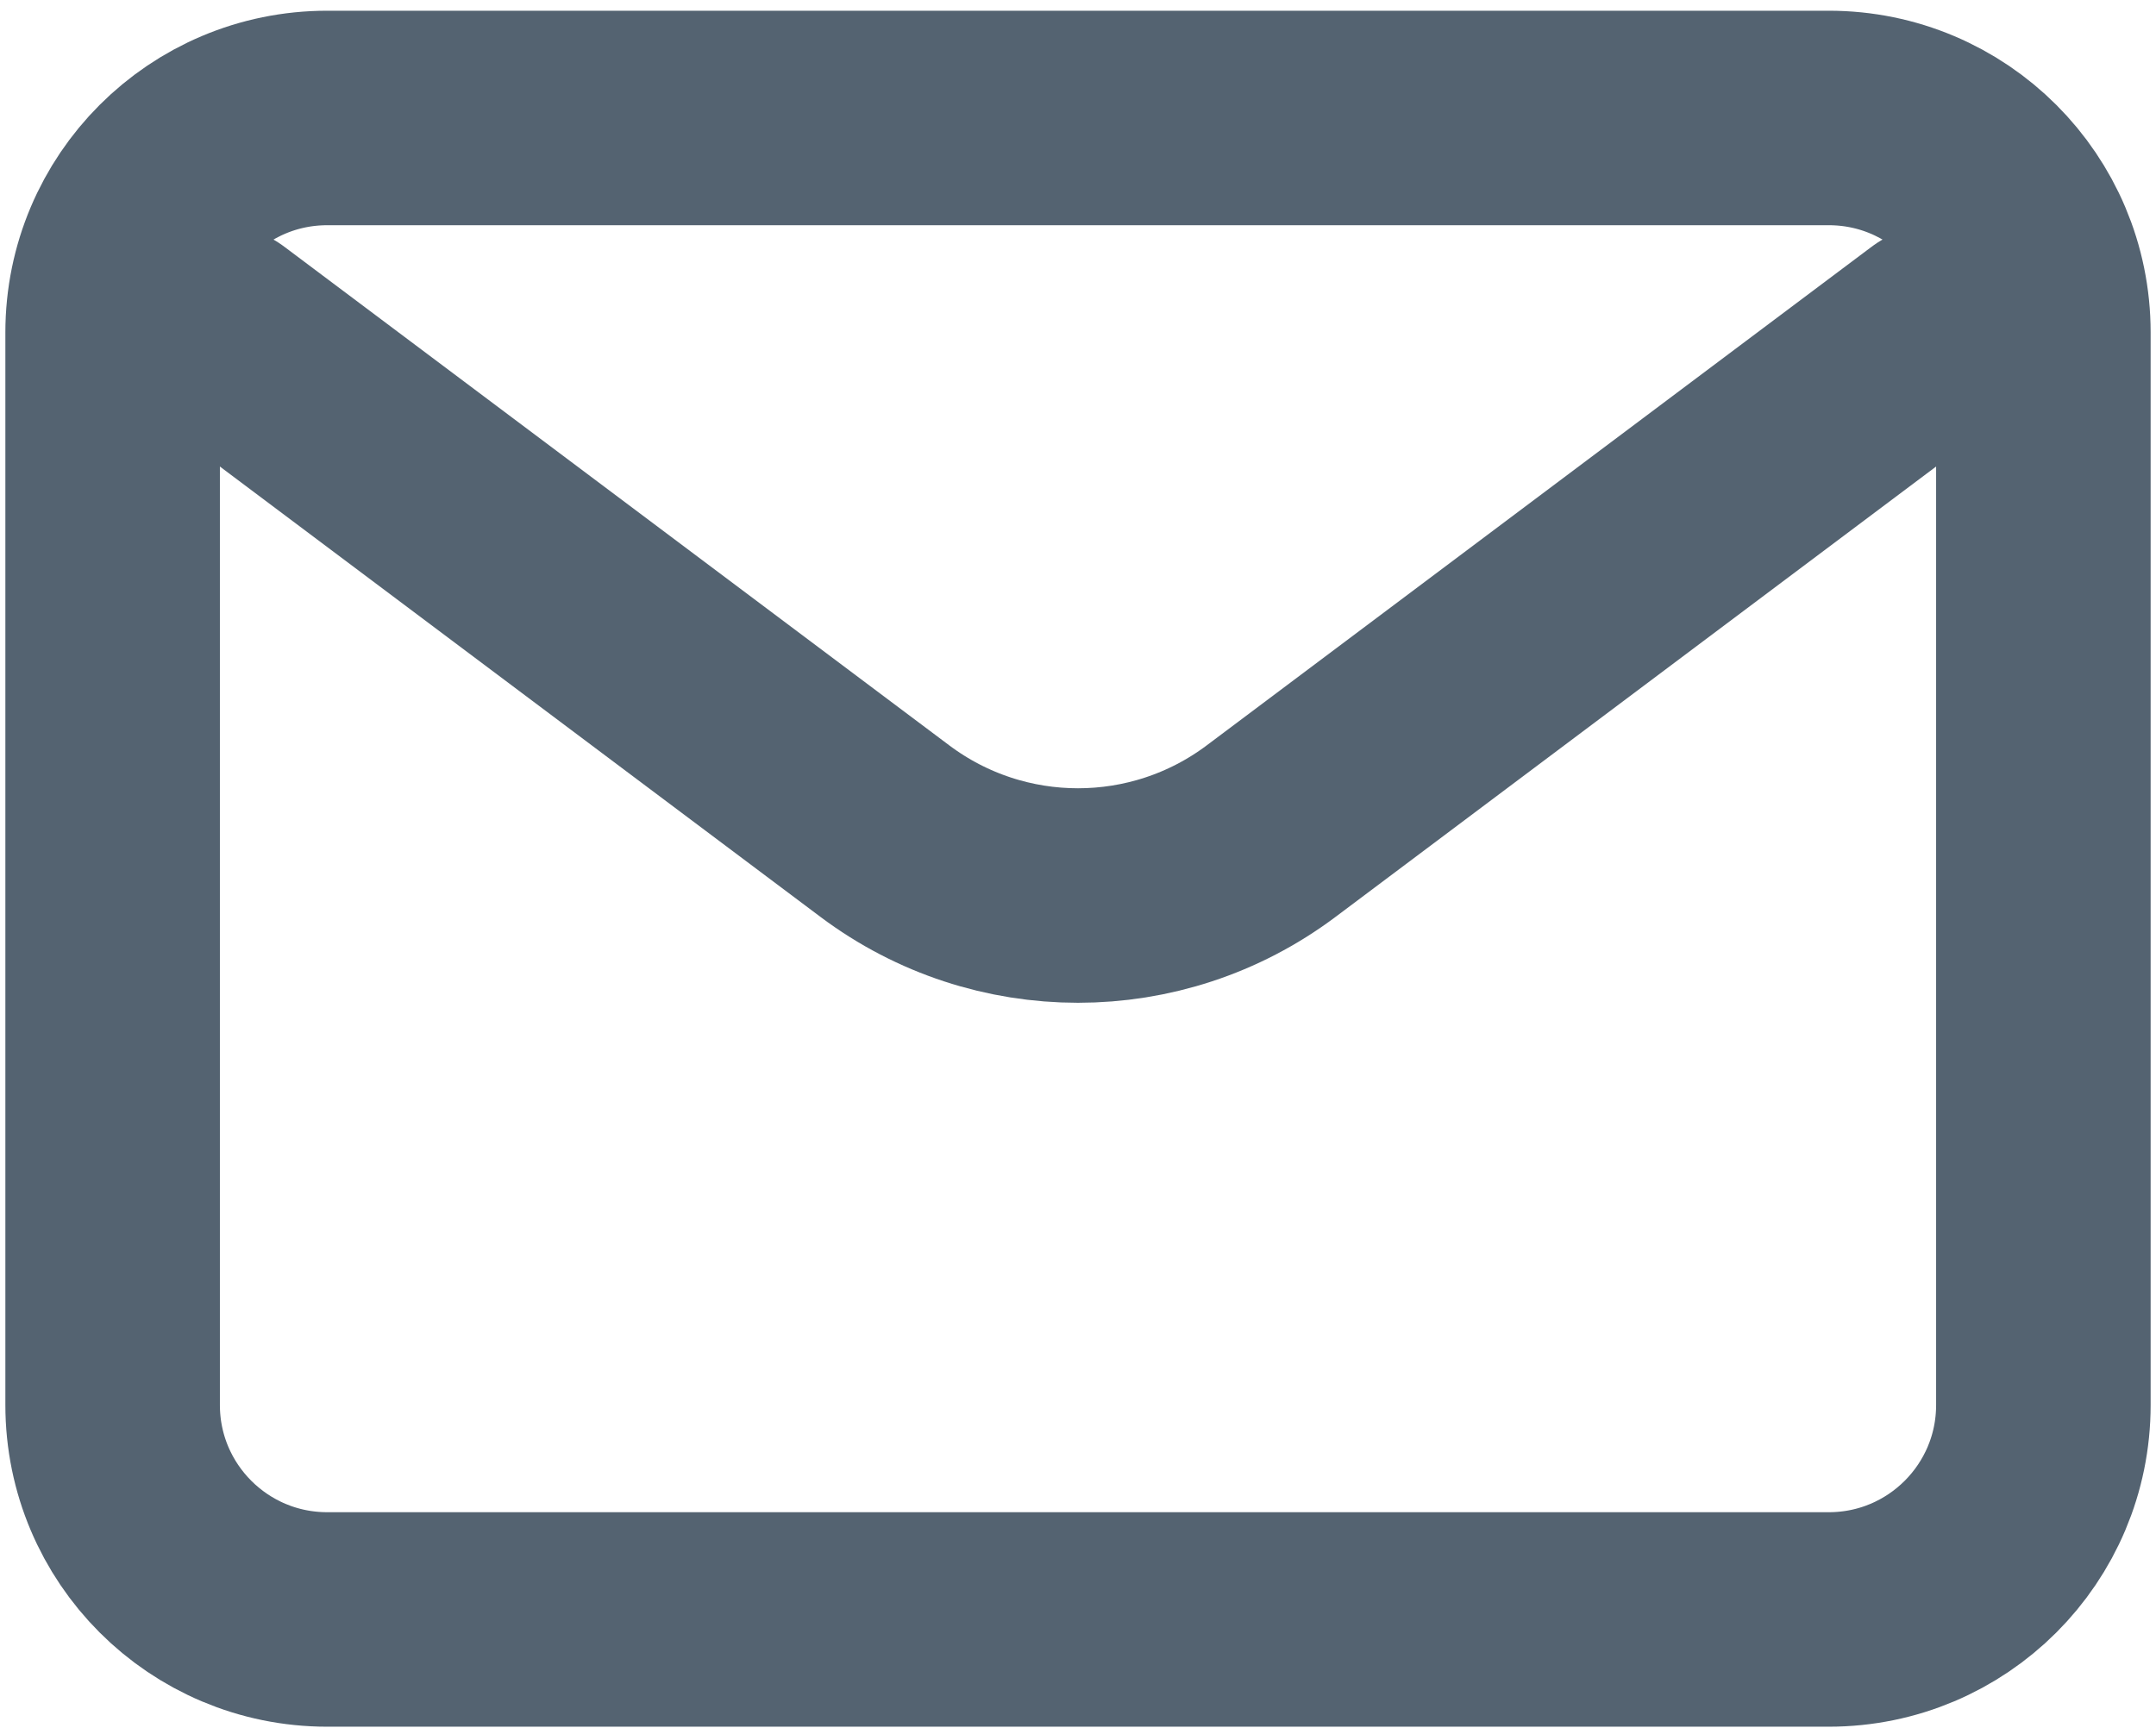
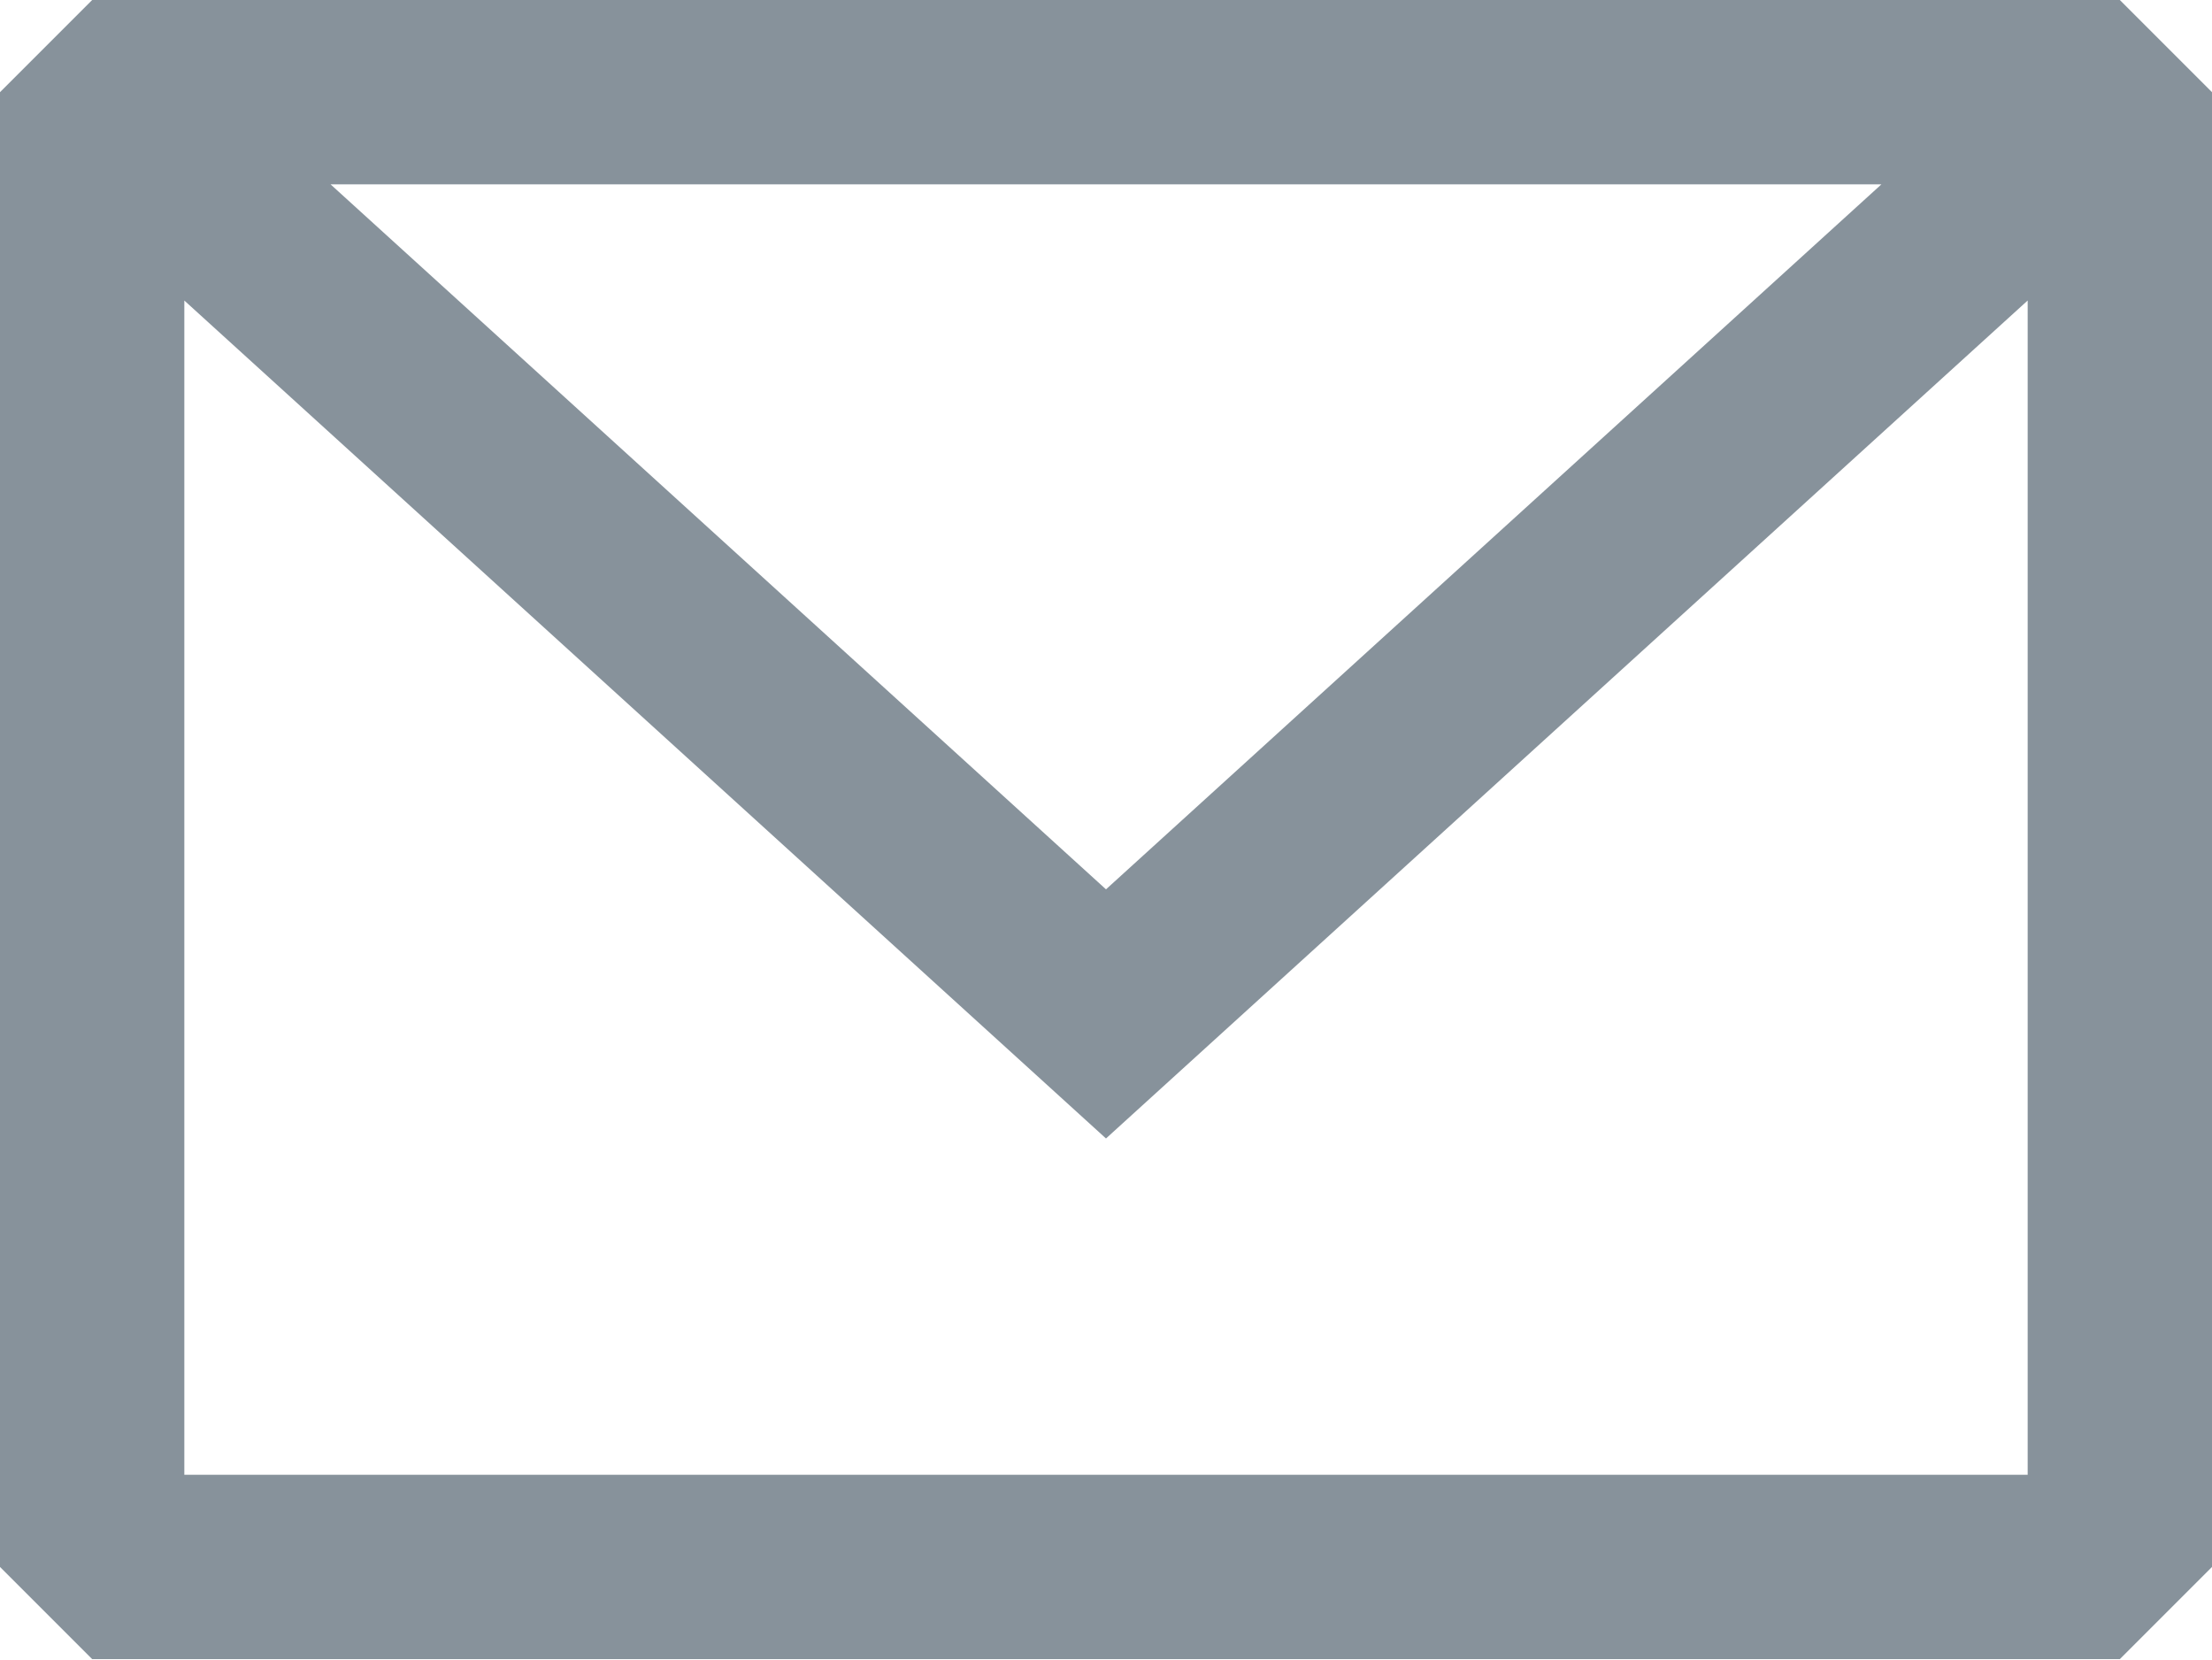
- <svg xmlns="http://www.w3.org/2000/svg" width="670" height="537" viewBox="0 0 670 537" fill="none">
-   <path d="M68.333 103.335L275 258.333C310.556 285 359.443 285 395 258.333L601.666 103.333" stroke="#546371" stroke-width="66.667" stroke-linecap="round" stroke-linejoin="round" />
-   <path d="M568.333 36.667H101.667C64.848 36.667 35 66.514 35 103.333V436.667C35 473.486 64.848 503.333 101.667 503.333H568.333C605.152 503.333 635 473.486 635 436.667V103.333C635 66.514 605.152 36.667 568.333 36.667Z" stroke="#546371" stroke-width="66.667" stroke-linecap="round" />
+ <svg xmlns="http://www.w3.org/2000/svg" width="600" height="450" viewBox="0 0 600 450" fill="none">
+   <path fill-rule="evenodd" clip-rule="evenodd" d="M25 0L0 25V425L25 450H575L600 425V25L575 0H25ZM50 81.517V400H550V81.508L299.997 308.787L50 81.517ZM510.33 50H89.662L299.997 241.213L510.33 50Z" fill="#87929B" />
</svg>
